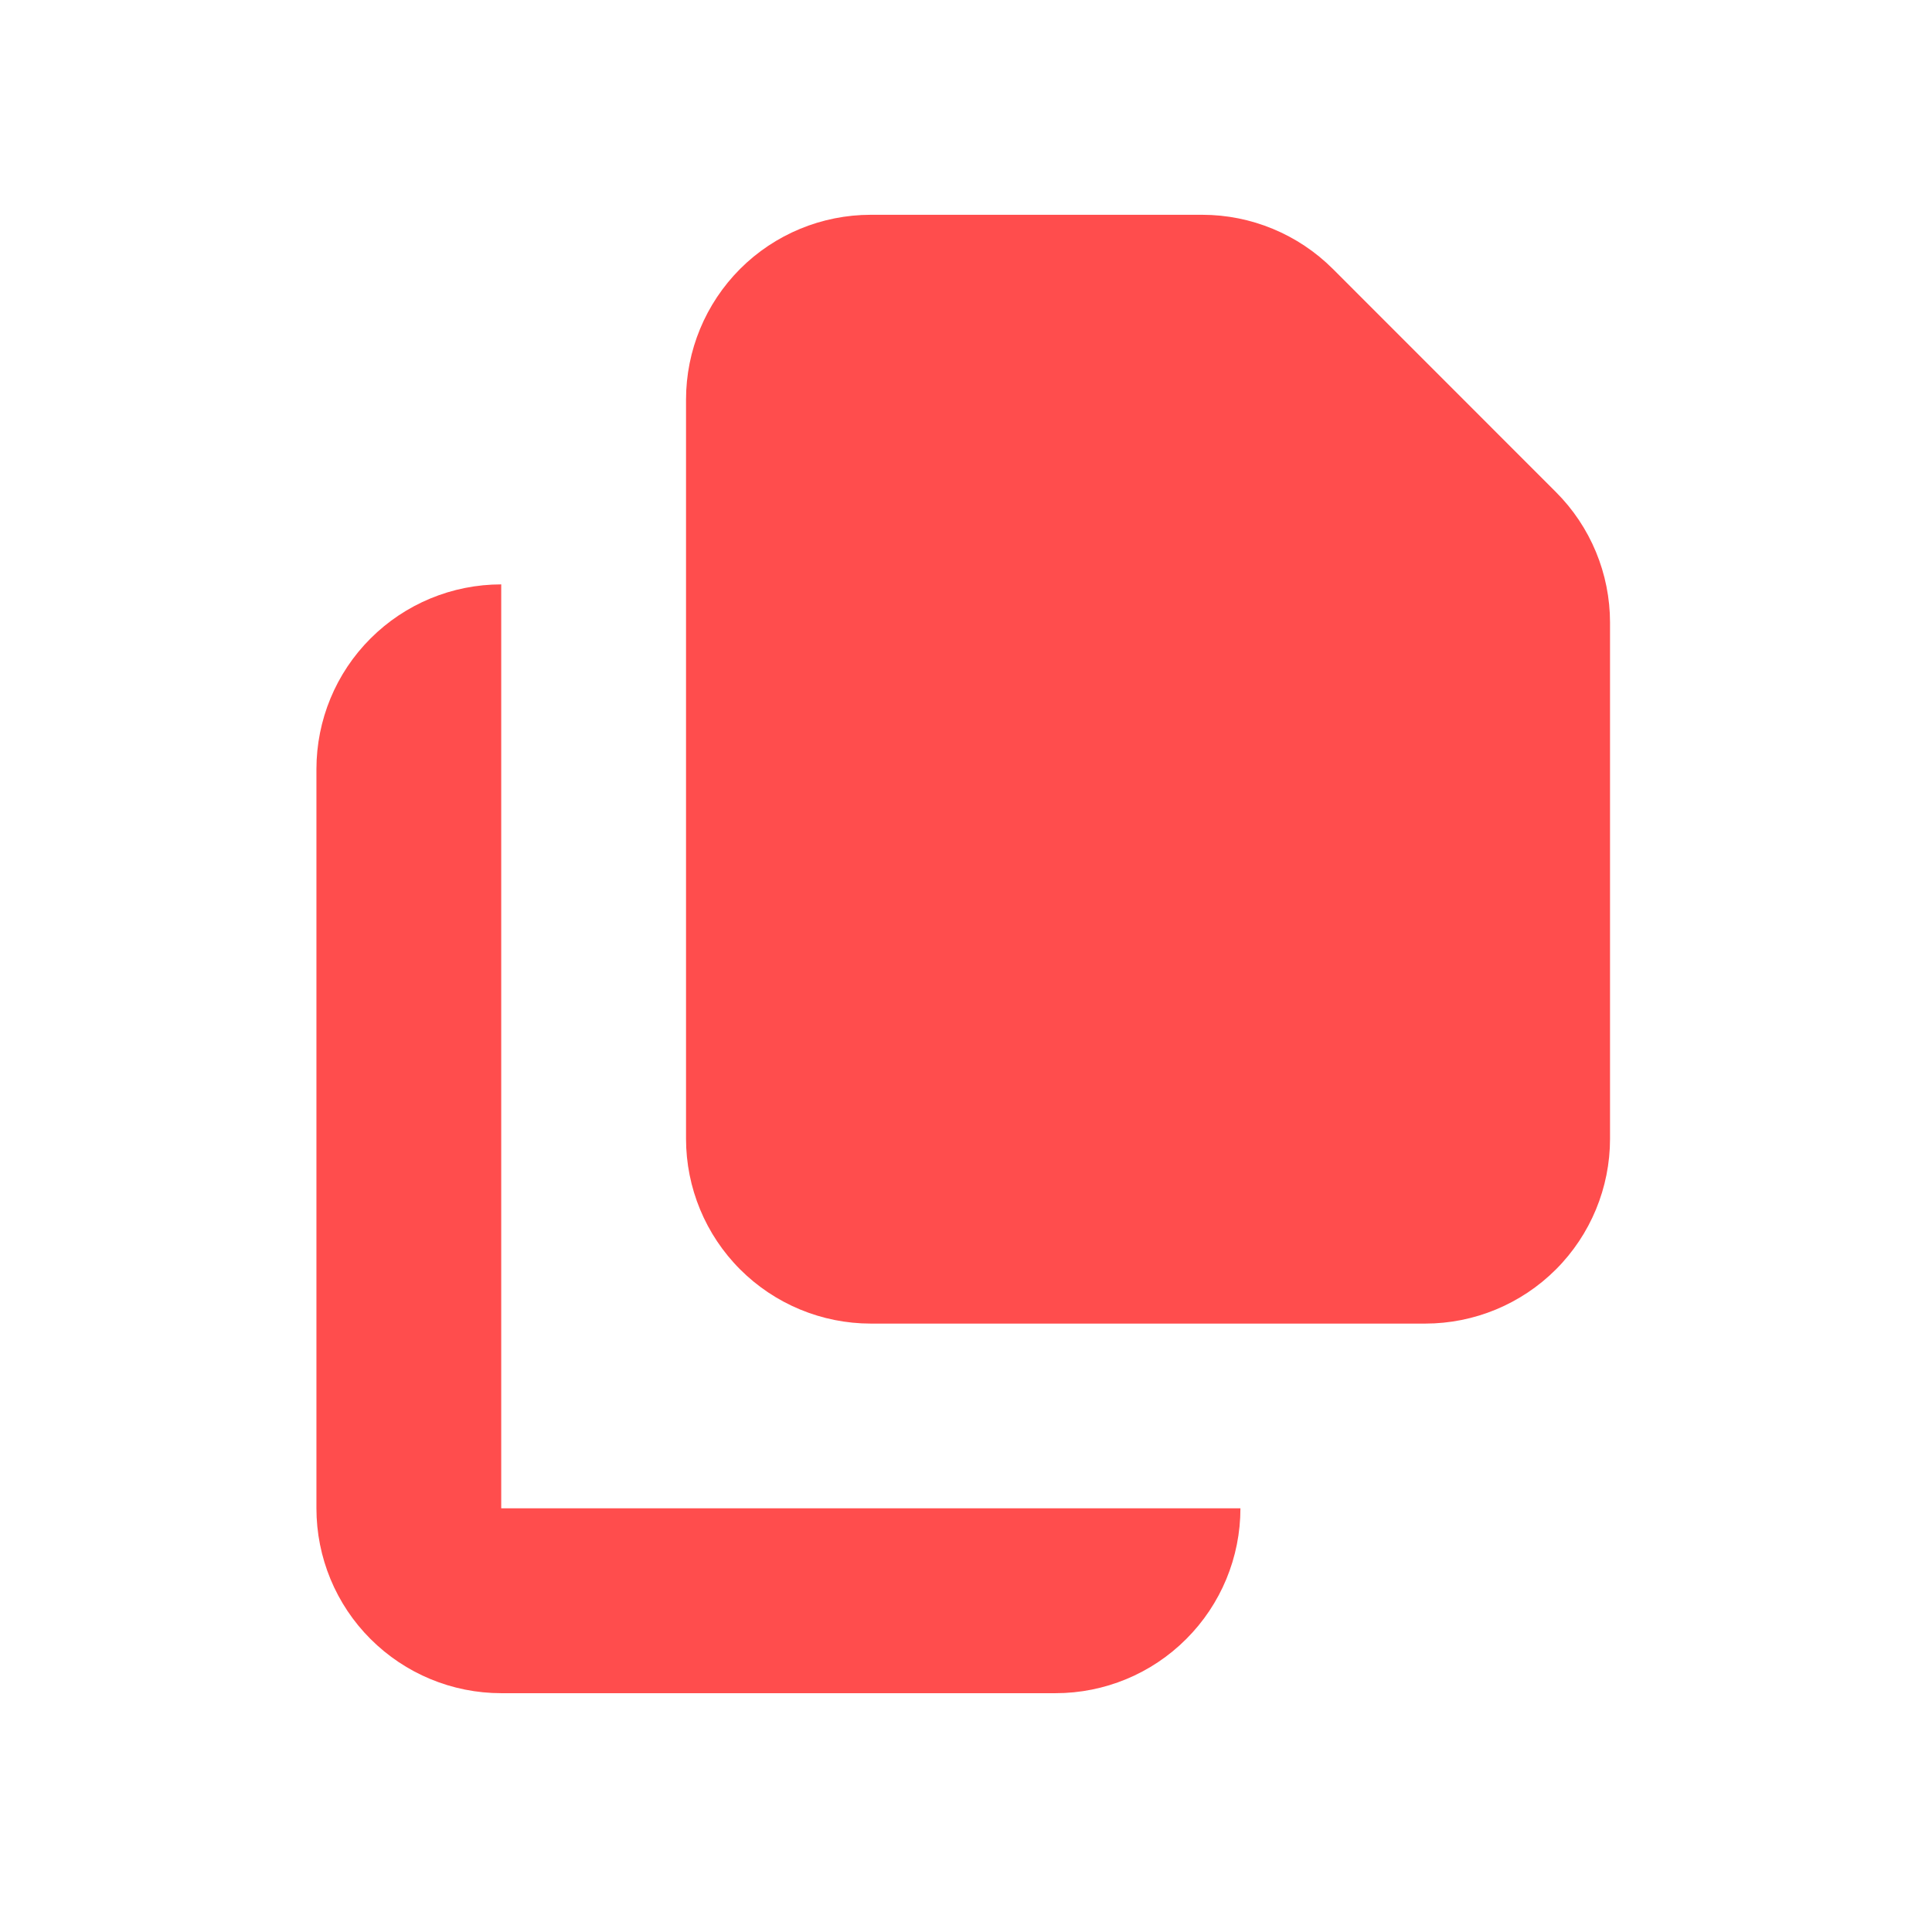
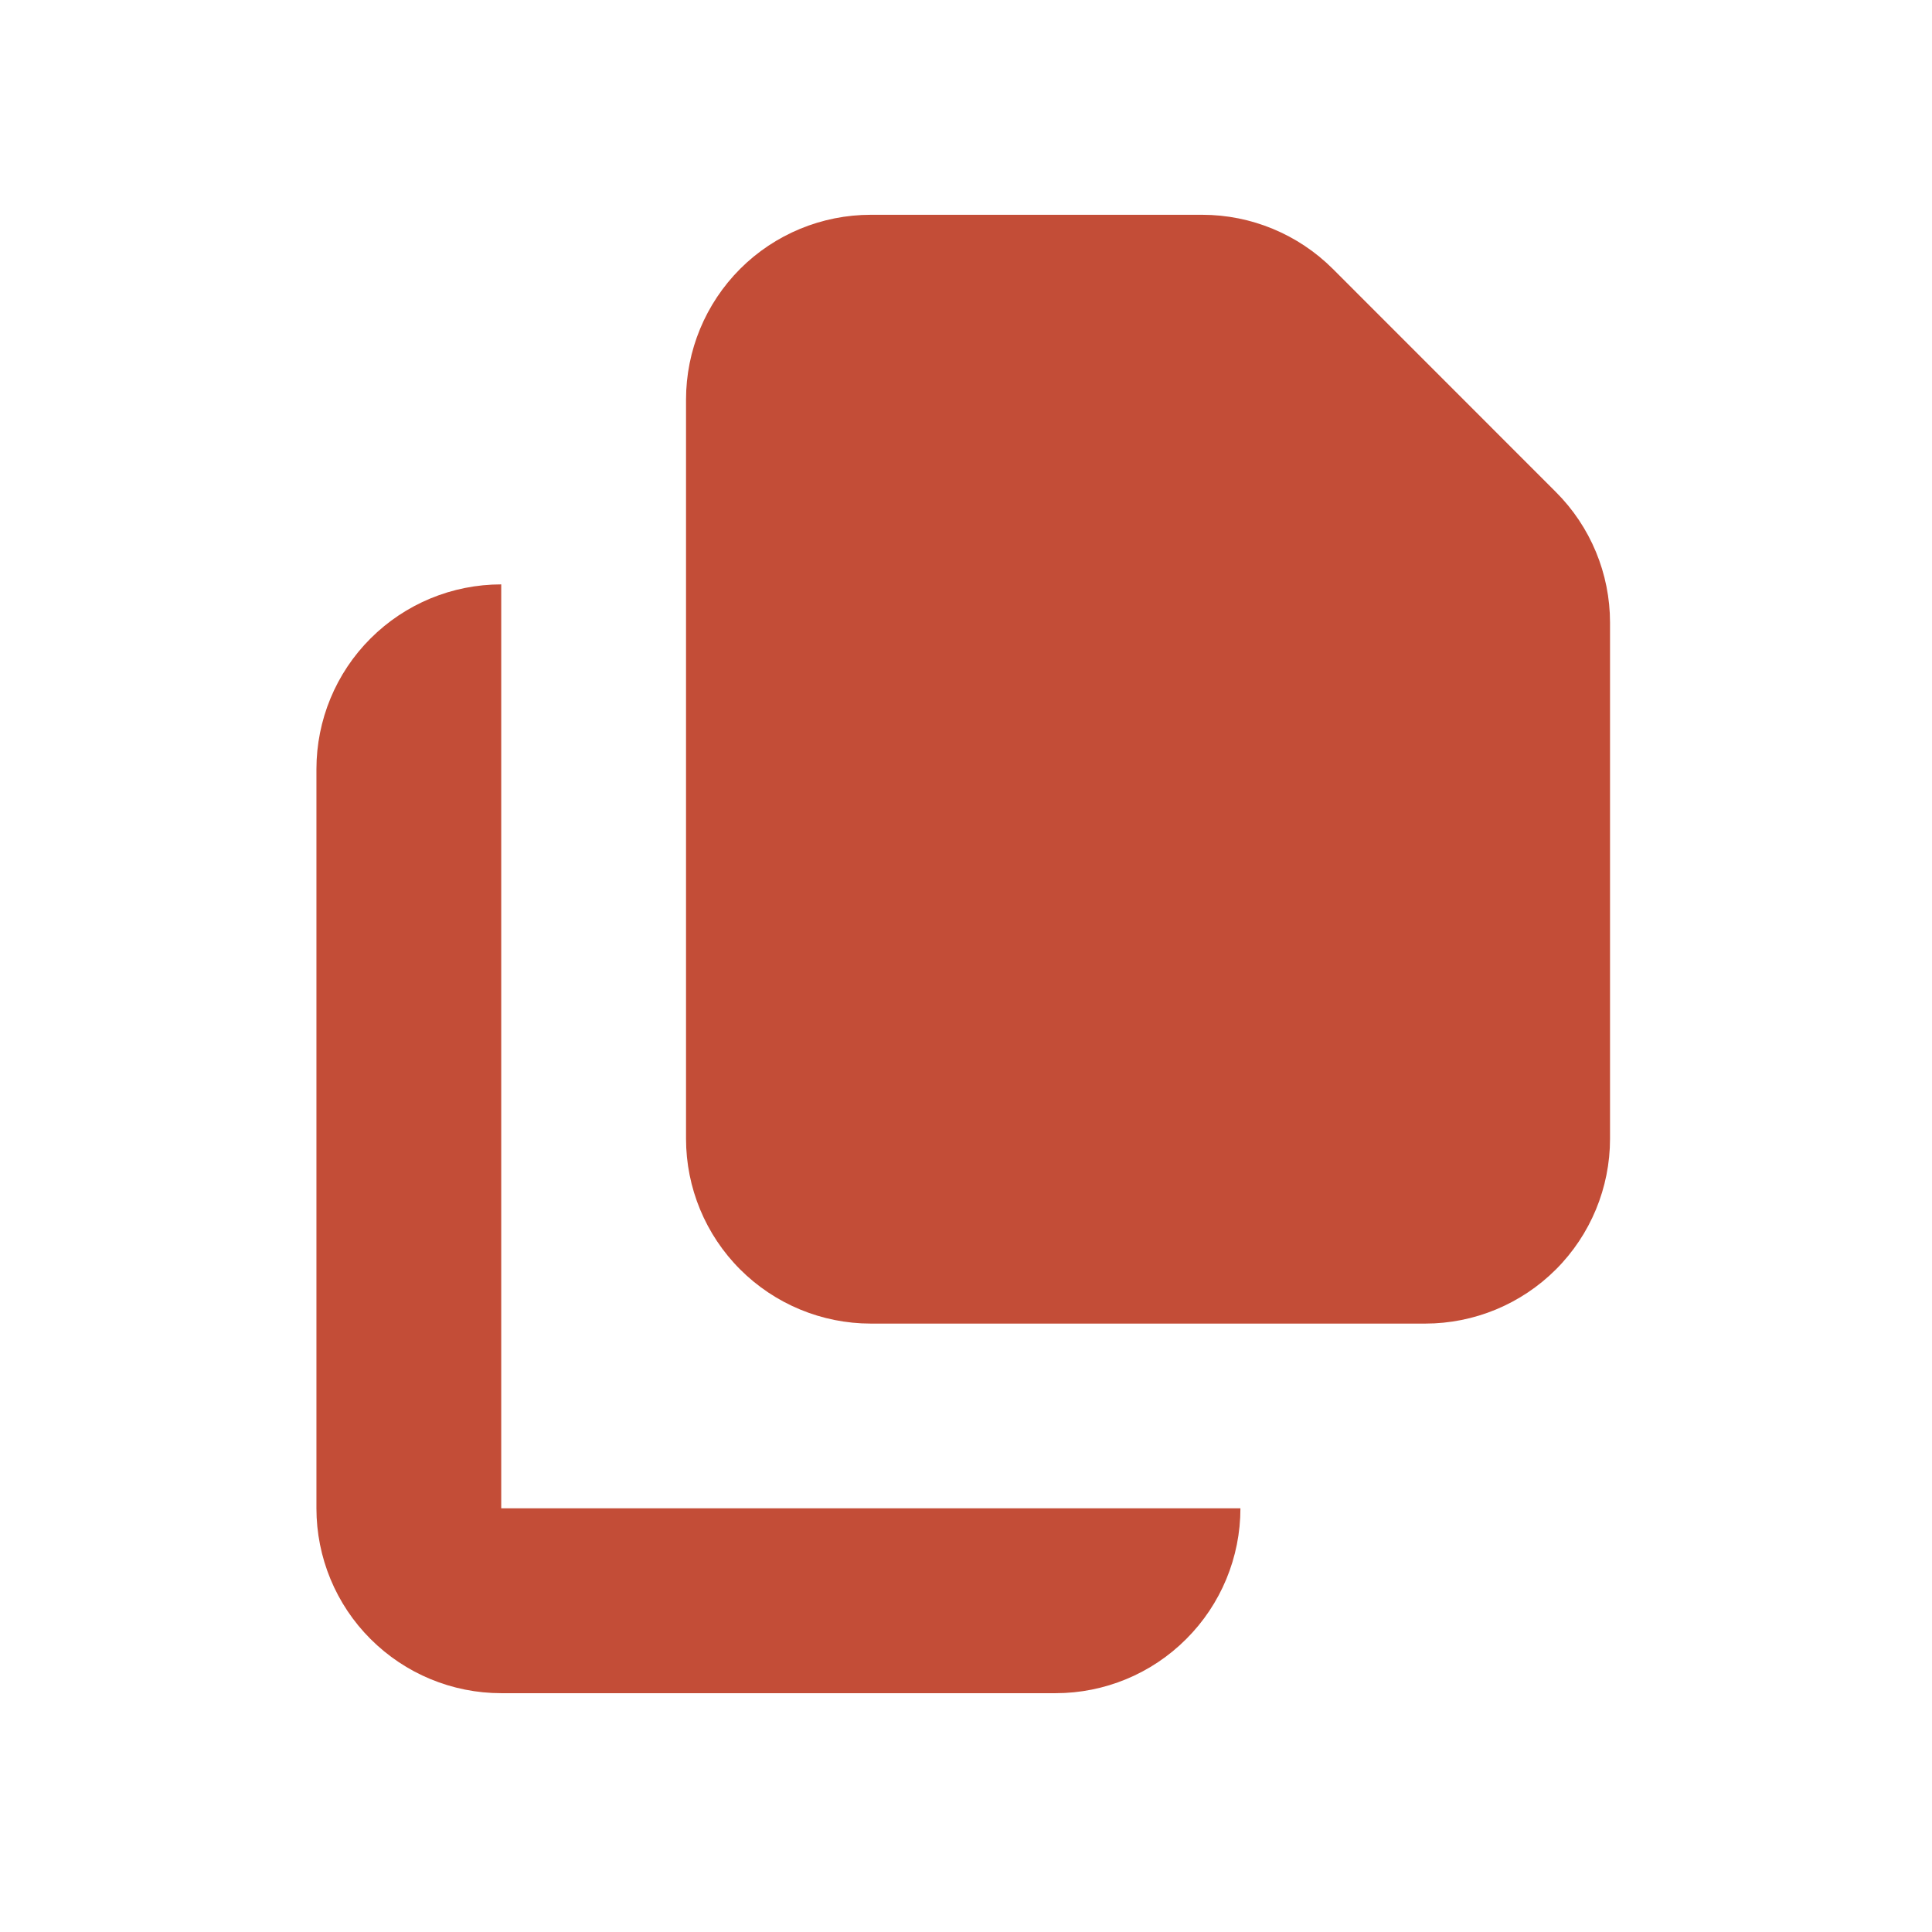
<svg xmlns="http://www.w3.org/2000/svg" width="23" height="23" viewBox="0 0 23 23" fill="none">
  <g id="document-duplicate">
-     <path id="Vector" d="M10.367 2.557C9.784 2.557 9.224 2.788 8.811 3.201C8.399 3.614 8.167 4.173 8.167 4.757V13.557C8.167 14.14 8.399 14.7 8.811 15.112C9.224 15.525 9.784 15.757 10.367 15.757H16.967C17.55 15.757 18.11 15.525 18.523 15.112C18.935 14.7 19.167 14.14 19.167 13.557V7.412C19.167 6.829 18.935 6.269 18.522 5.857L15.867 3.201C15.454 2.789 14.895 2.557 14.312 2.557H10.367Z" fill="#FF4D4D" />
-     <path id="Vector_2" d="M3.767 9.157C3.767 8.573 3.998 8.013 4.411 7.601C4.824 7.188 5.383 6.957 5.967 6.957V17.956H14.767C14.767 18.54 14.535 19.1 14.122 19.512C13.71 19.925 13.15 20.157 12.567 20.157H5.967C5.383 20.157 4.824 19.925 4.411 19.512C3.998 19.1 3.767 18.54 3.767 17.956V9.157Z" fill="#FF4D4D" />
+     <path id="Vector" d="M10.367 2.557C9.784 2.557 9.224 2.788 8.811 3.201C8.399 3.614 8.167 4.173 8.167 4.757V13.557C8.167 14.14 8.399 14.7 8.811 15.112C9.224 15.525 9.784 15.757 10.367 15.757H16.967C17.55 15.757 18.11 15.525 18.523 15.112C18.935 14.7 19.167 14.14 19.167 13.557V7.412C19.167 6.829 18.935 6.269 18.522 5.857L15.867 3.201C15.454 2.789 14.895 2.557 14.312 2.557H10.367Z" fill="#C34D37" />
+     <path id="Vector_2" d="M3.767 9.157C3.767 8.573 3.998 8.013 4.411 7.601C4.824 7.188 5.383 6.957 5.967 6.957V17.956H14.767C14.767 18.54 14.535 19.1 14.122 19.512C13.71 19.925 13.15 20.157 12.567 20.157H5.967C5.383 20.157 4.824 19.925 4.411 19.512C3.998 19.1 3.767 18.54 3.767 17.956V9.157Z" fill="#C34D37" />
  </g>
</svg>
